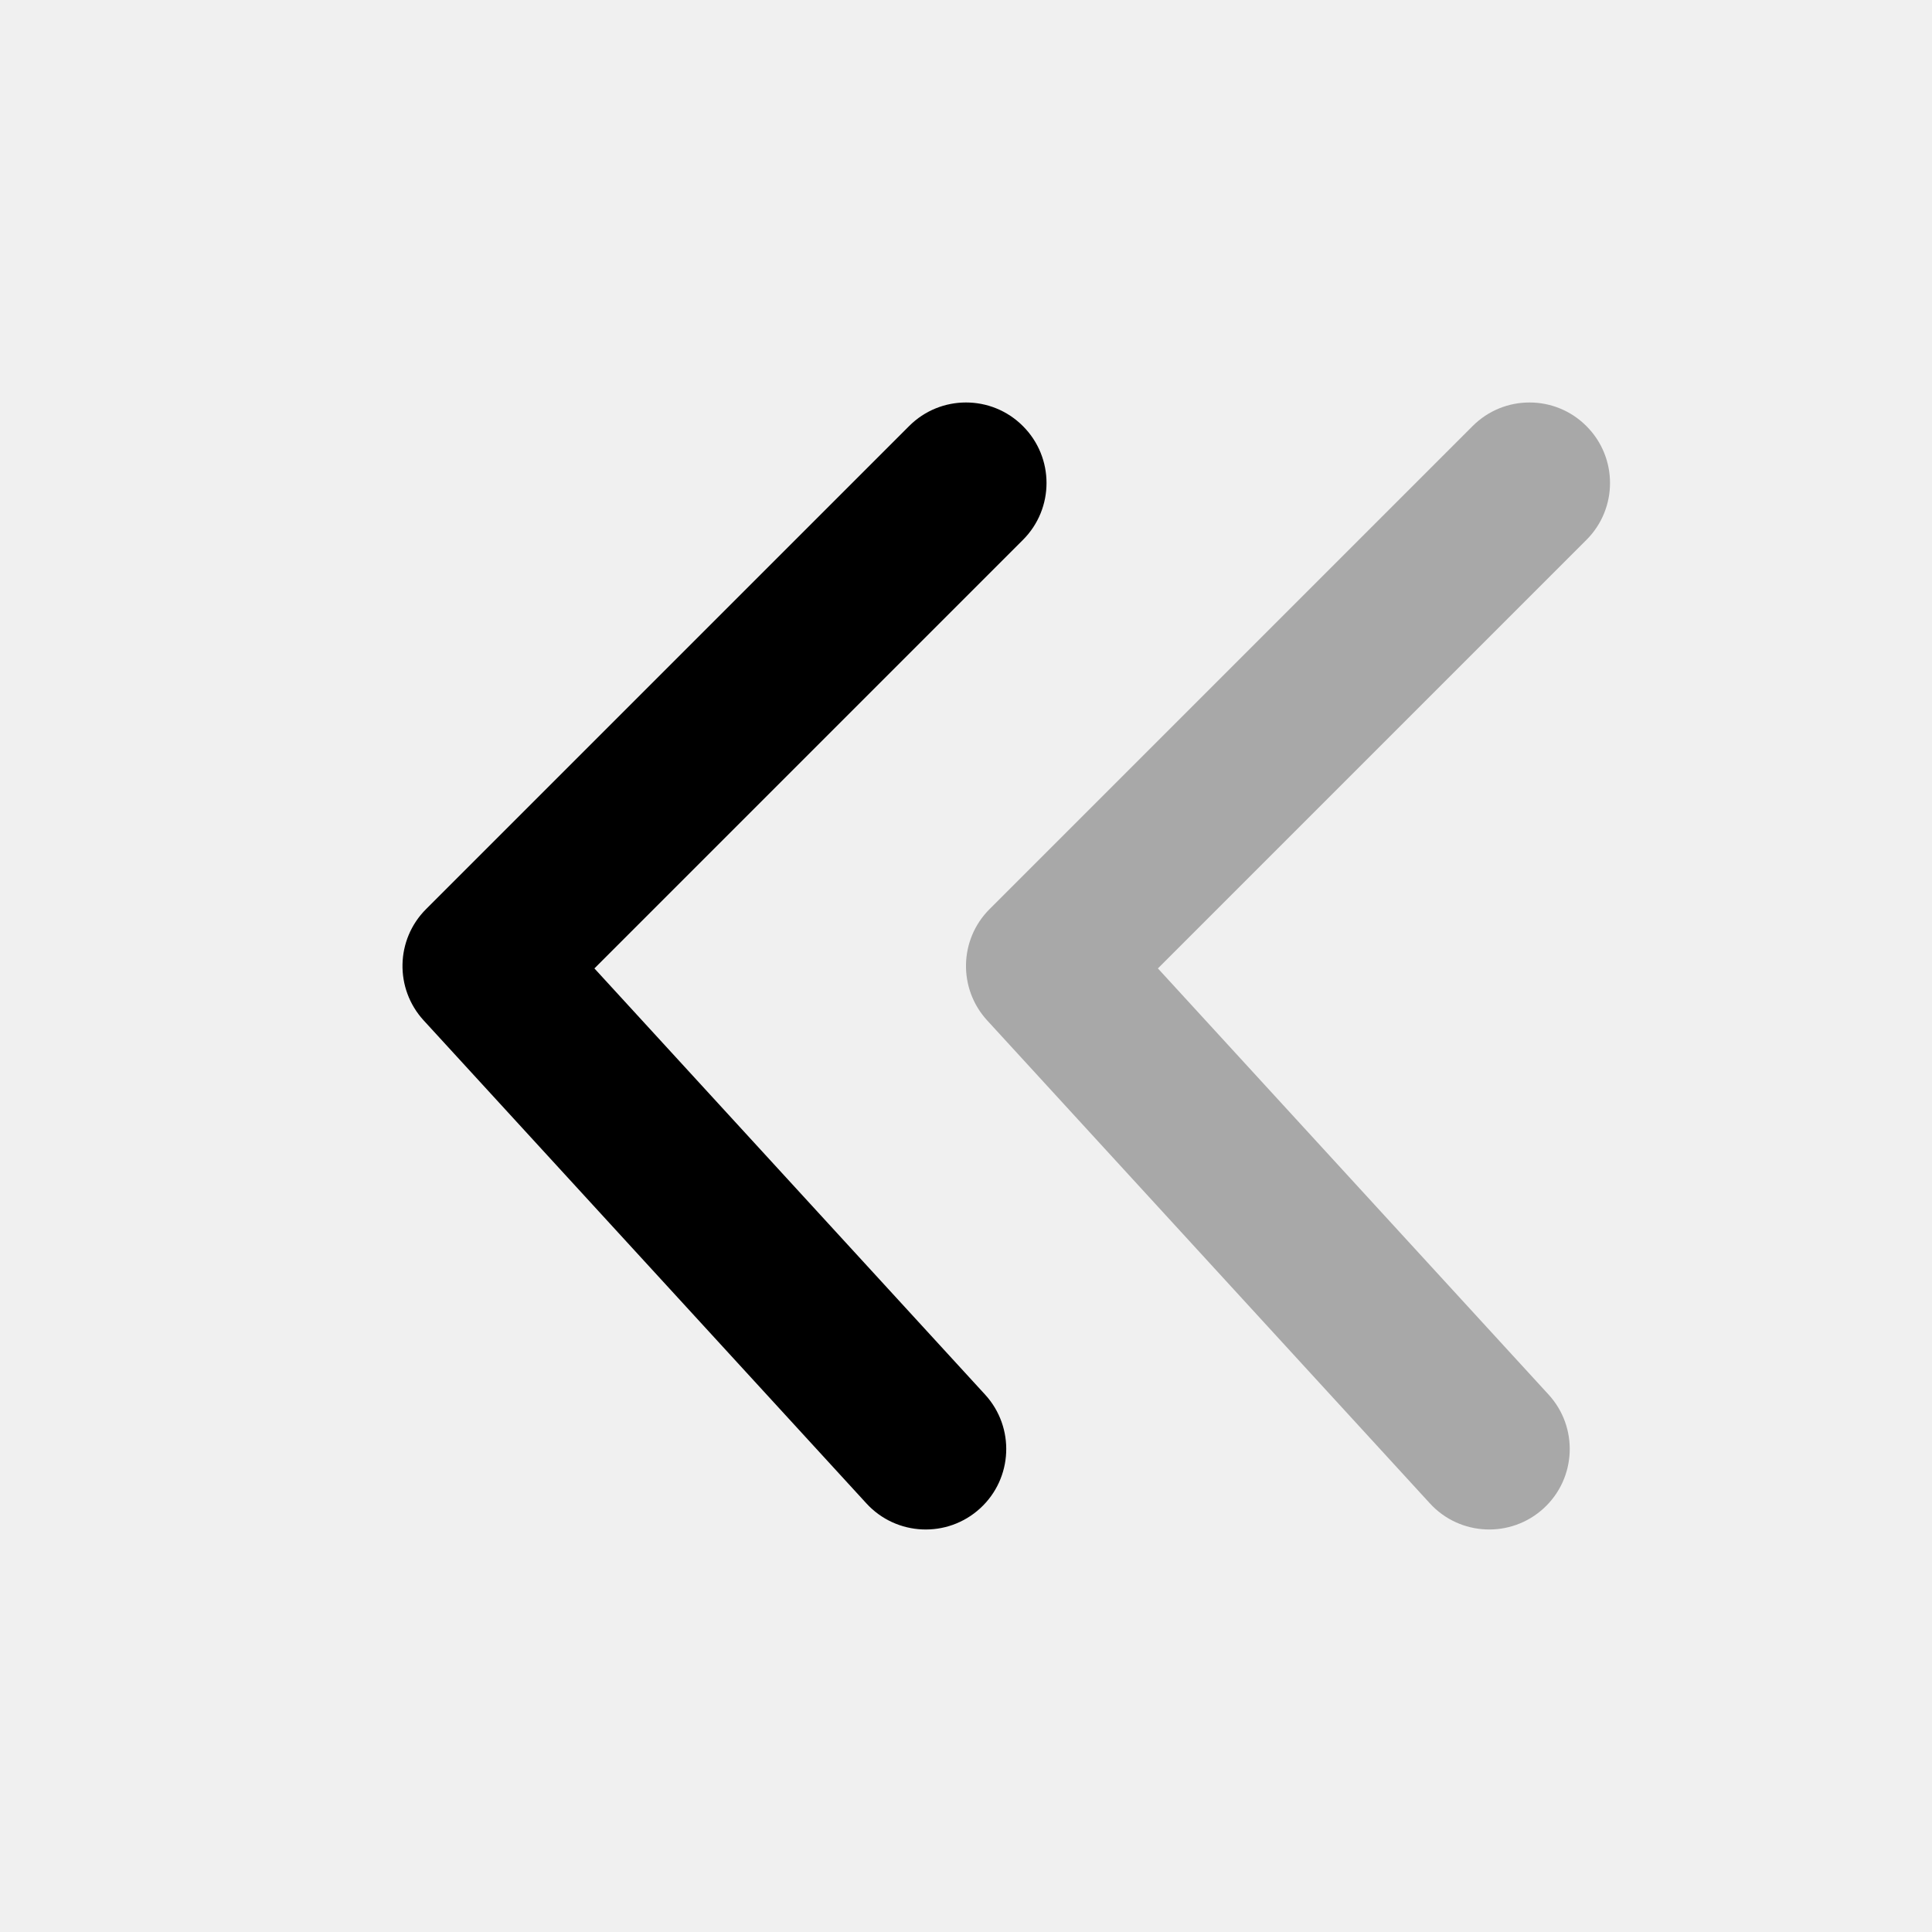
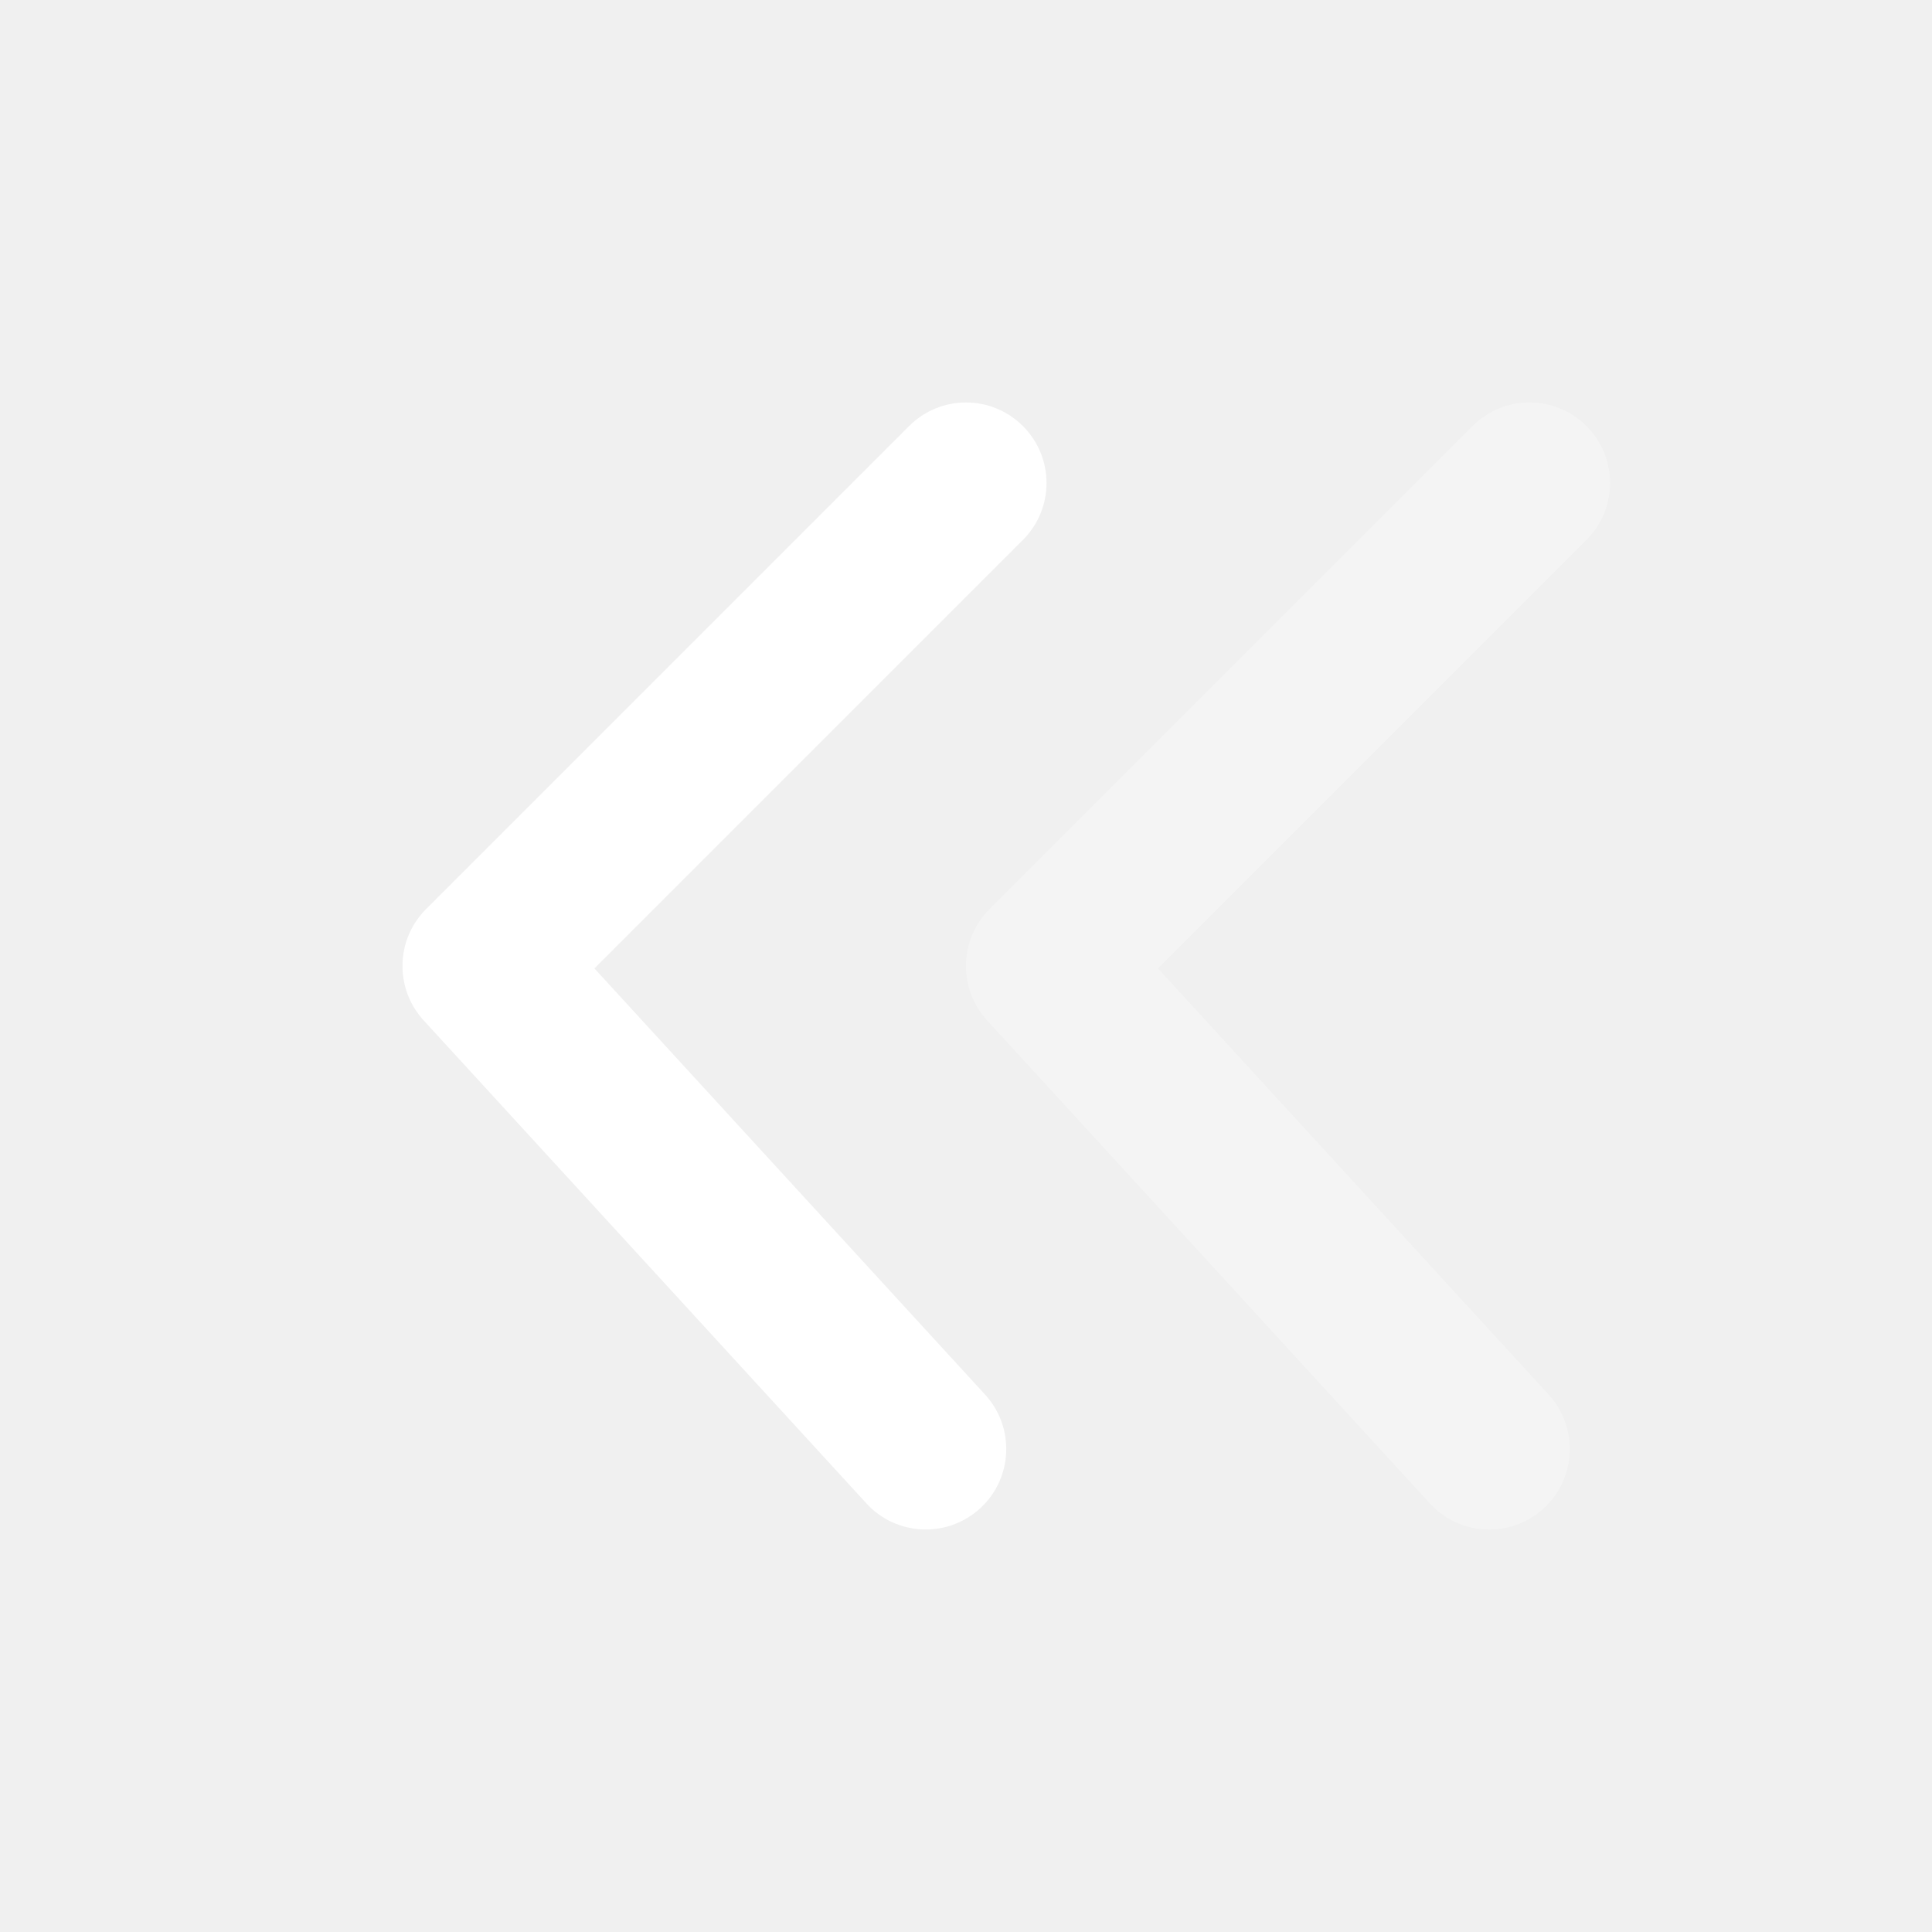
<svg xmlns="http://www.w3.org/2000/svg" width="24px" height="24px" viewBox="0 0 24 24" version="1.1">
  <defs />
  <g id="Stockholm-icons-/-Navigation-/-Angle-double-left" stroke="none" stroke-width="1" fill="none" fill-rule="evenodd">
    <polygon id="Shape" points="0 0 24 0 24 24 0 24" />
-     <path d="M5.293,6.707 C4.902,6.317 4.902,5.683 5.293,5.293 C5.683,4.902 6.317,4.902 6.707,5.293 L12.707,11.293 C13.086,11.671 13.099,12.281 12.737,12.676 L7.237,18.676 C6.864,19.083 6.231,19.11 5.824,18.737 C5.417,18.364 5.39,17.731 5.763,17.324 L10.616,12.03 L5.293,6.707 Z" id="Path-94" fill="#000000" fill-rule="nonzero" transform="translate(8.999997, 12) scale(-1, 1) translate(-8.999997, -12) " />
-     <path d="M10.707,15.707 C10.317,16.098 9.683,16.098 9.293,15.707 C8.902,15.317 8.902,14.683 9.293,14.293 L15.293,8.293 C15.671,7.914 16.281,7.901 16.676,8.263 L22.676,13.763 C23.083,14.136 23.11,14.769 22.737,15.176 C22.364,15.583 21.731,15.61 21.324,15.237 L16.03,10.384 L10.707,15.707 Z" id="Path-94" fill="#000000" fill-rule="nonzero" opacity="0.3" transform="translate(16, 12) scale(-1, 1) rotate(-270) translate(-16, -12) " />
+     <path d="M5.293,6.707 C4.902,6.317 4.902,5.683 5.293,5.293 C5.683,4.902 6.317,4.902 6.707,5.293 L12.707,11.293 C13.086,11.671 13.099,12.281 12.737,12.676 L7.237,18.676 C6.864,19.083 6.231,19.11 5.824,18.737 C5.417,18.364 5.39,17.731 5.763,17.324 L10.616,12.03 L5.293,6.707 Z" id="Path-94" fill="white" fill-rule="nonzero" transform="translate(8.999997, 12) scale(-1, 1) translate(-8.999997, -12) " />
+     <path d="M10.707,15.707 C10.317,16.098 9.683,16.098 9.293,15.707 C8.902,15.317 8.902,14.683 9.293,14.293 L15.293,8.293 C15.671,7.914 16.281,7.901 16.676,8.263 L22.676,13.763 C23.083,14.136 23.11,14.769 22.737,15.176 C22.364,15.583 21.731,15.61 21.324,15.237 L16.03,10.384 L10.707,15.707 Z" id="Path-94" fill="white" fill-rule="nonzero" opacity="0.3" transform="translate(16, 12) scale(-1, 1) rotate(-270) translate(-16, -12) " />
  </g>
</svg>
